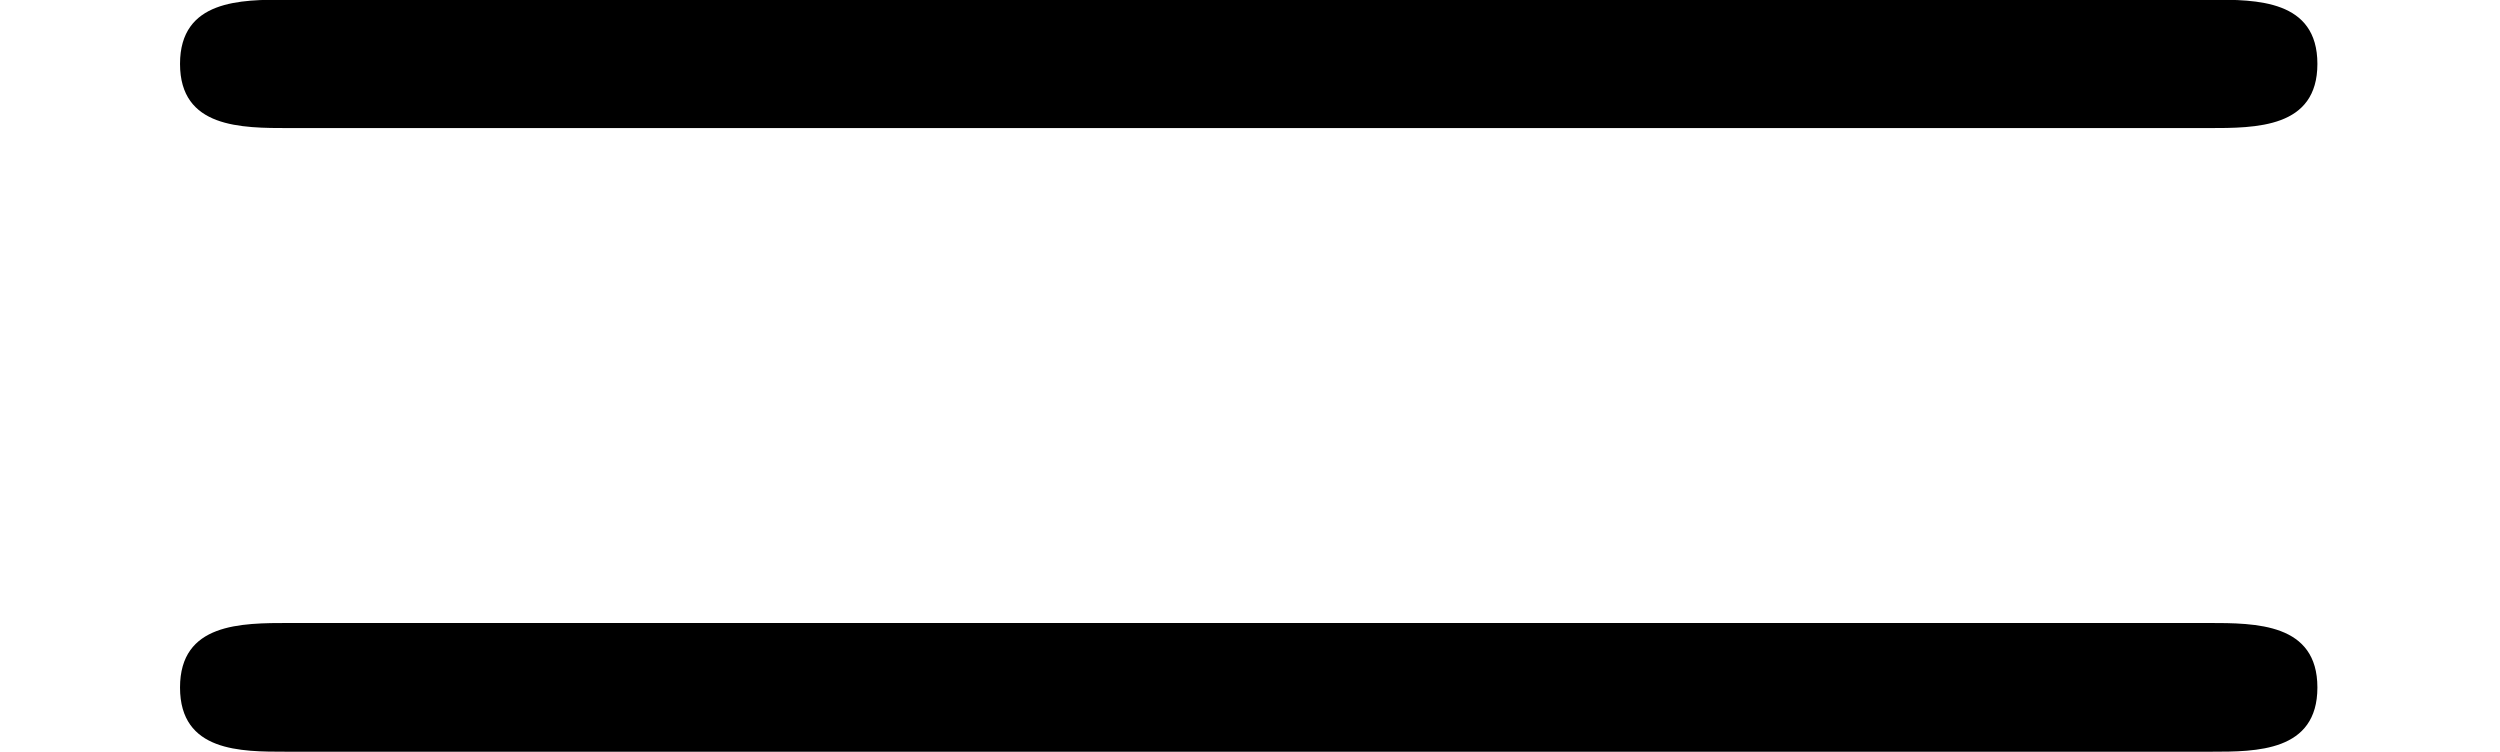
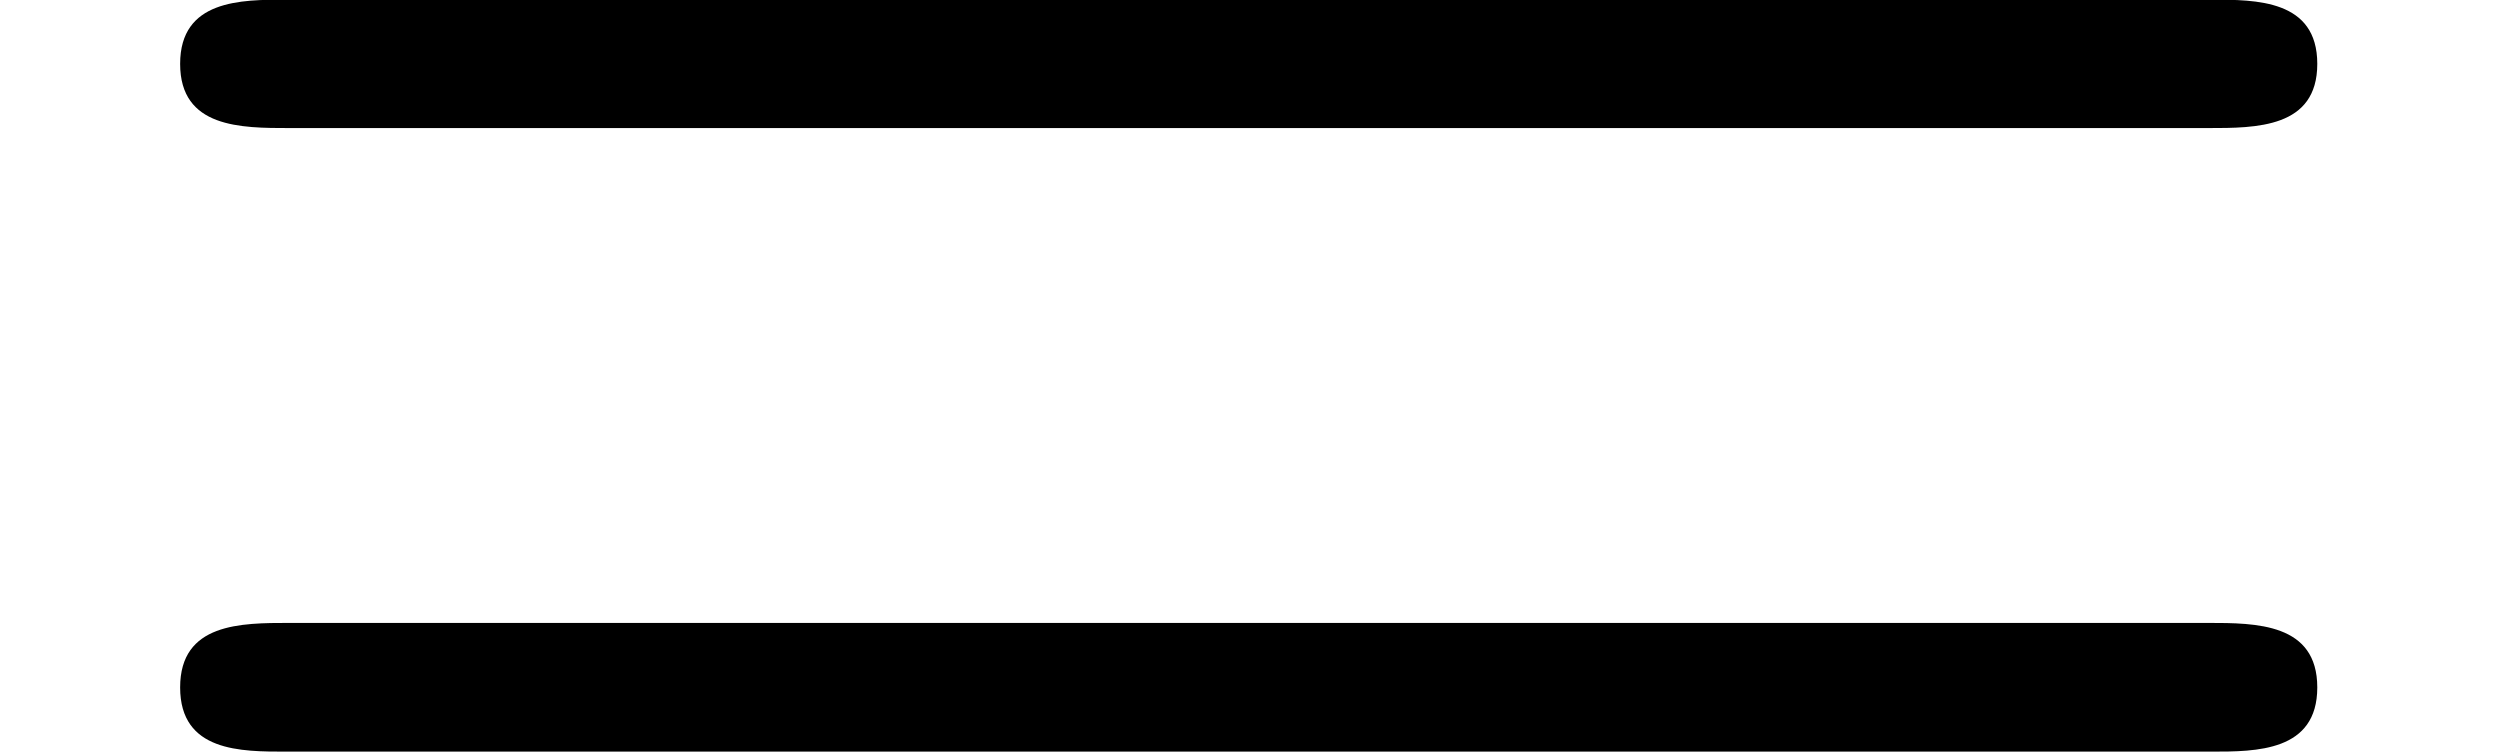
- <svg xmlns="http://www.w3.org/2000/svg" xmlns:xlink="http://www.w3.org/1999/xlink" version="1.1" width="7.749pt" height="2.329pt" viewBox="167.981 -7.242 7.749 2.329">
+ <svg xmlns="http://www.w3.org/2000/svg" xmlns:xlink="http://www.w3.org/1999/xlink" width="10.332" height="3.105" version="1.1" viewBox="167.981 -7.242 7.749 2.329">
  <defs>
    <path id="g0-61" d="M6.844-3.258C6.994-3.258 7.183-3.258 7.183-3.457S6.994-3.656 6.854-3.656H.887C.747-3.656 .558-3.656 .558-3.457S.747-3.258 .897-3.258H6.844ZM6.854-1.325C6.994-1.325 7.183-1.325 7.183-1.524S6.994-1.724 6.844-1.724H.897C.747-1.724 .558-1.724 .558-1.524S.747-1.325 .887-1.325H6.854Z" />
  </defs>
  <g id="page1">
    <use x="167.981" y="-3.587" xlink:href="#g0-61" />
  </g>
</svg>
